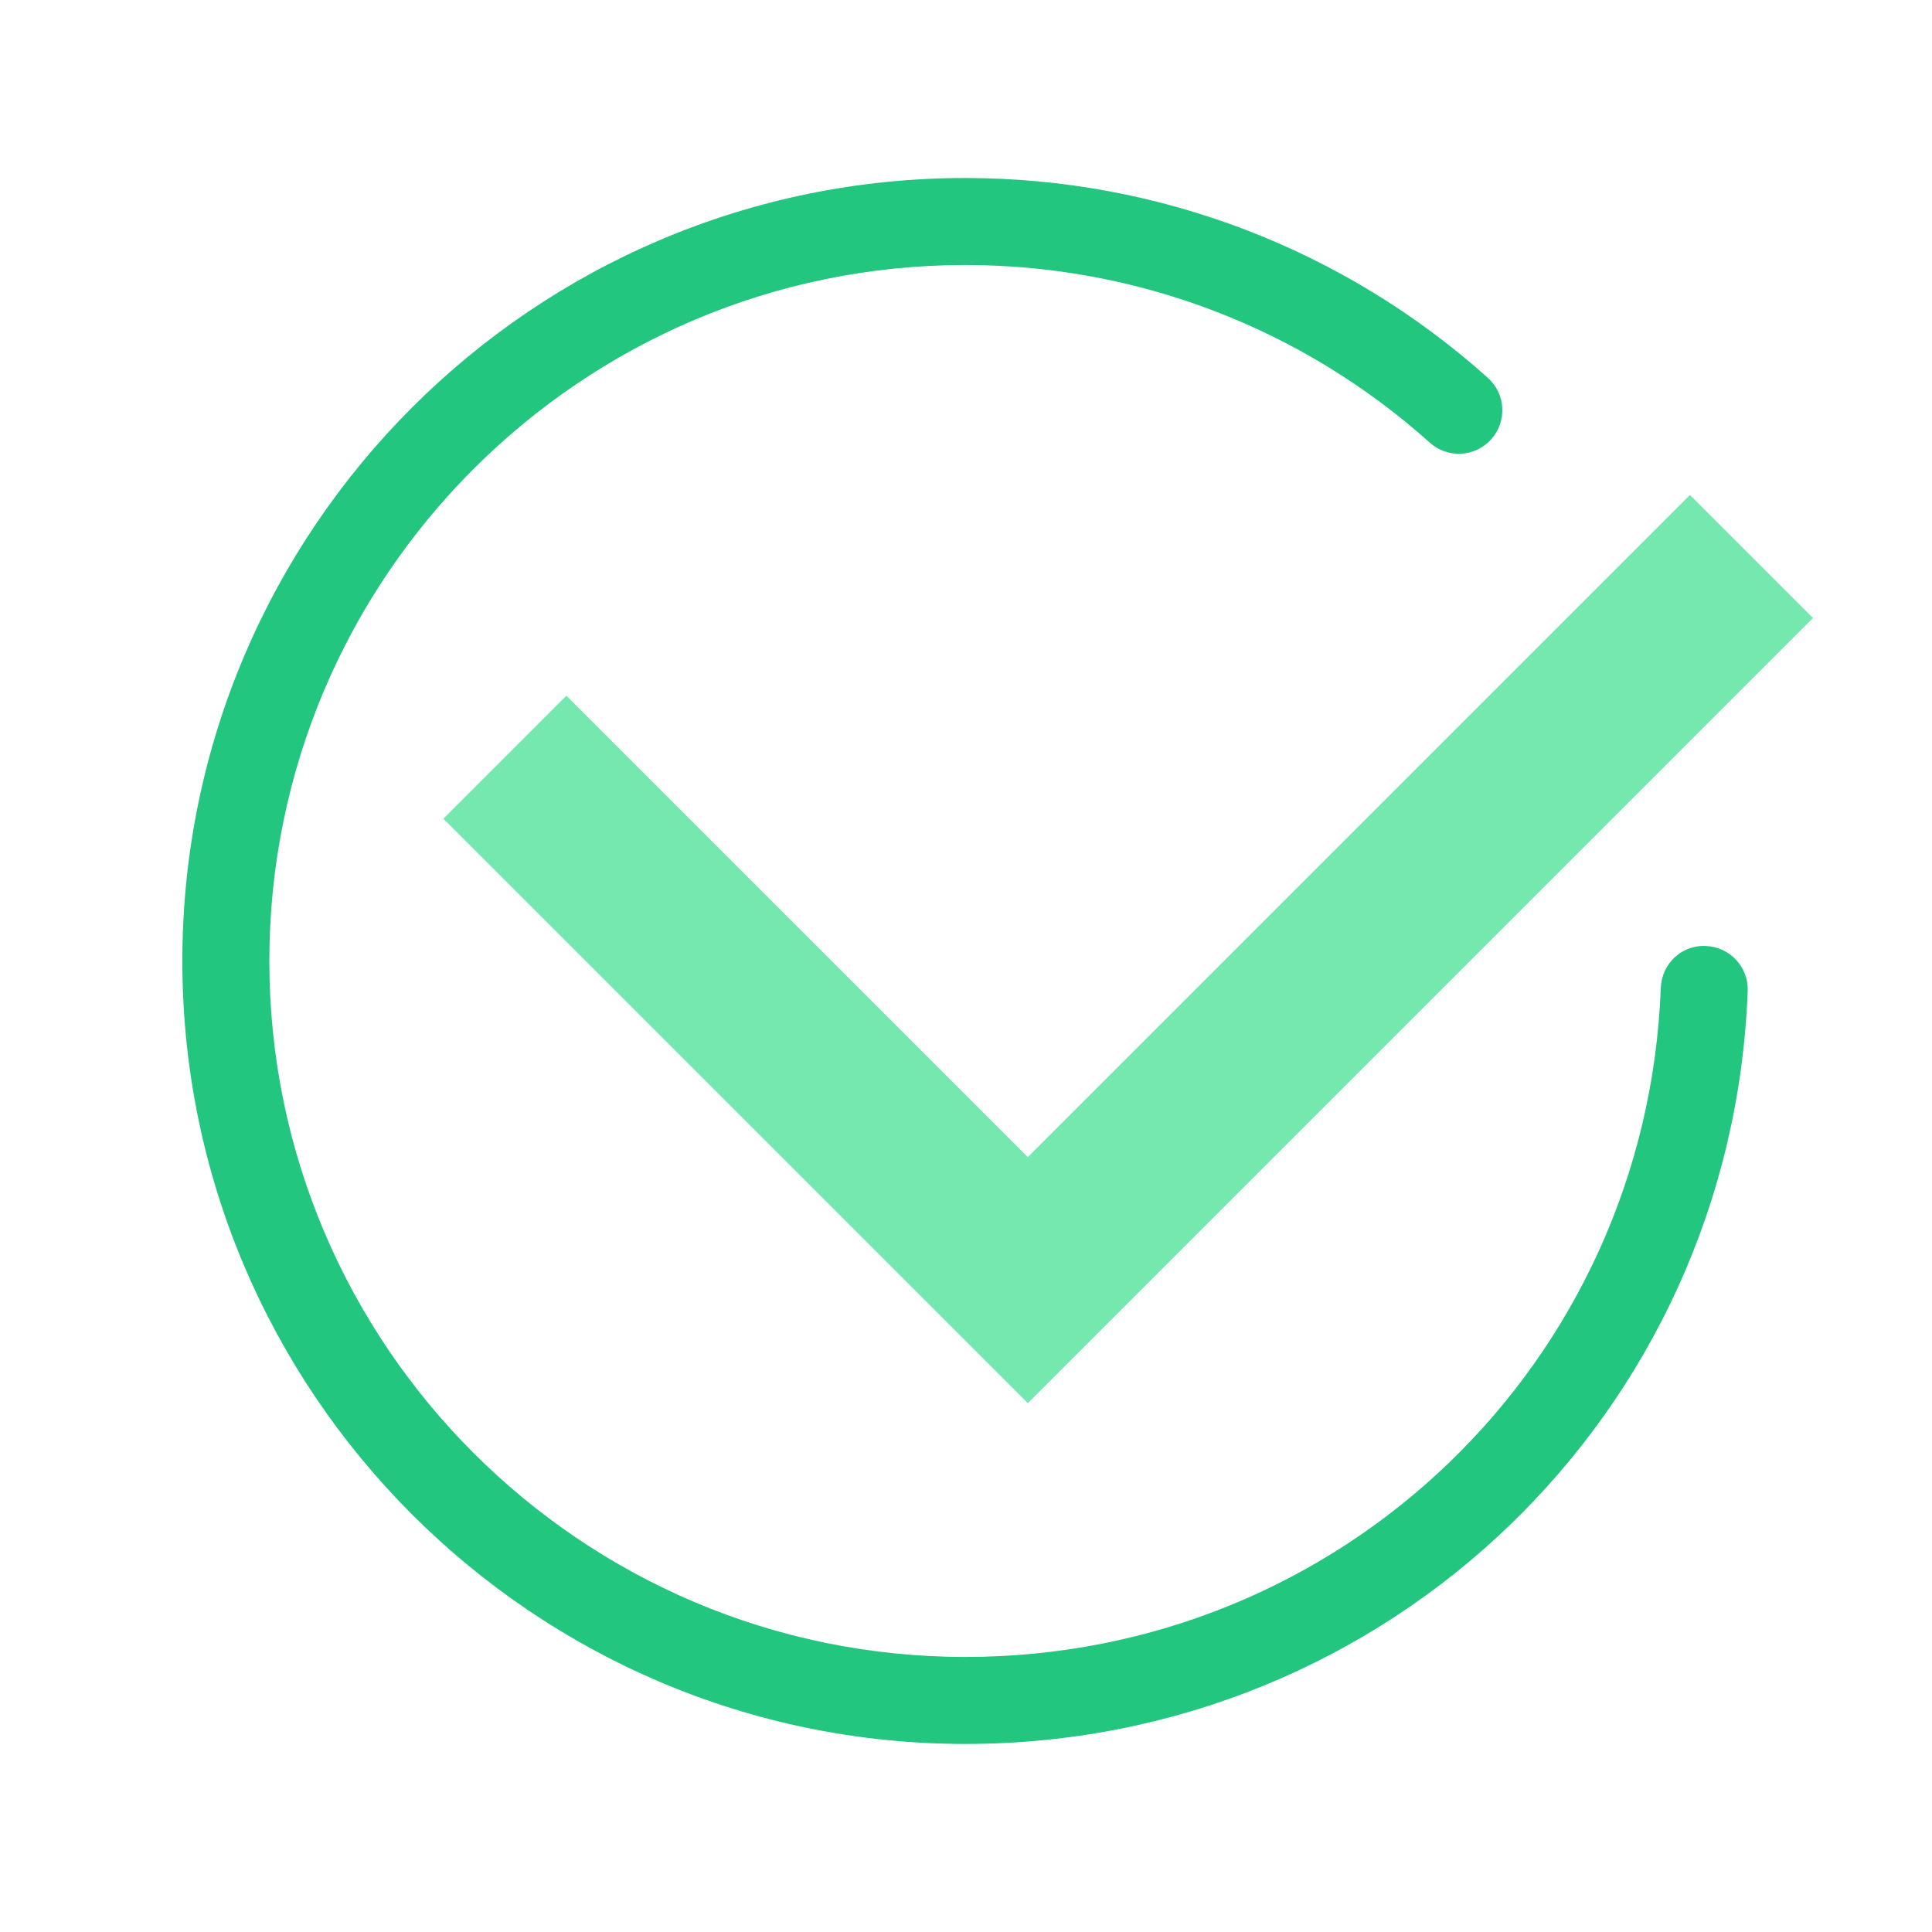
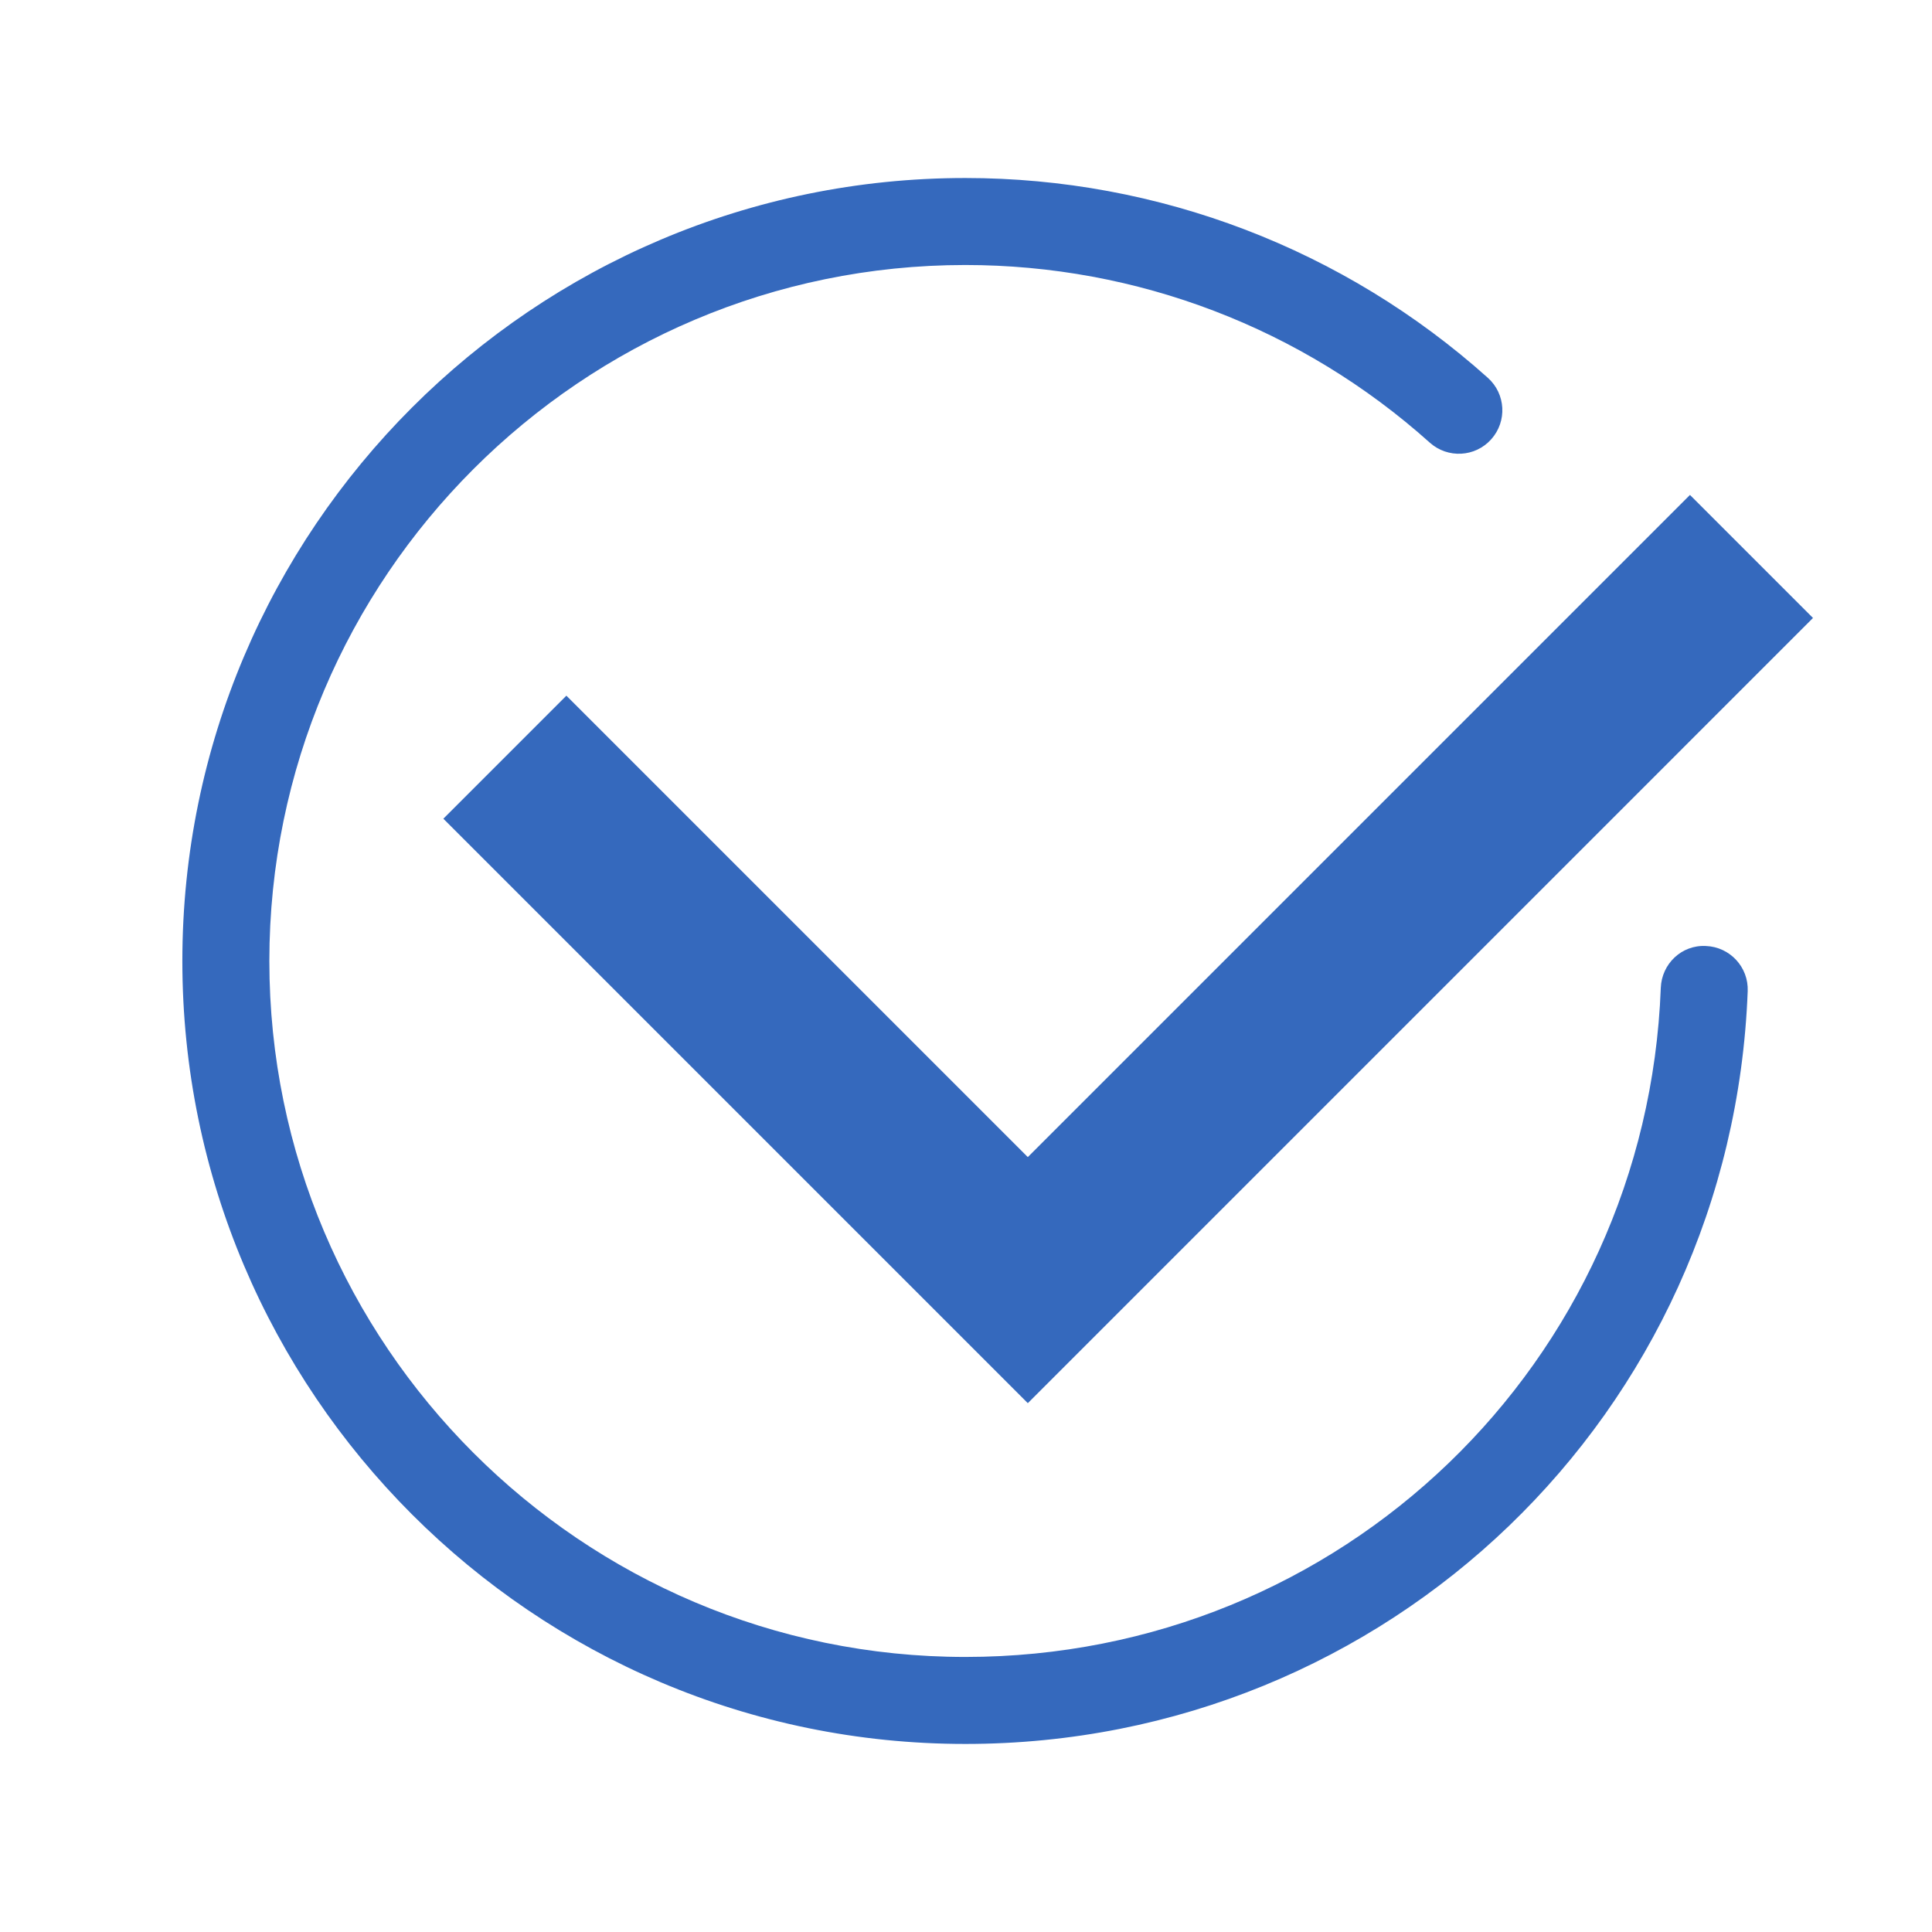
<svg xmlns="http://www.w3.org/2000/svg" width="800px" height="800px" viewBox="0 0 1024 1024" class="icon" version="1.1">
-   <path d="M511.642 924.328c-228.817 0-414.99-186.163-414.99-414.99S282.826 94.348 511.642 94.348c102.397 0 200.763 37.622 276.975 105.931 9.479 8.499 10.266 23.077 1.756 32.556-8.488 9.502-23.055 10.266-32.556 1.778-67.724-60.722-155.148-94.156-246.175-94.156-203.397 0-368.88 165.482-368.88 368.88S308.244 878.218 511.642 878.218c199.164 0 361.09-155.779 368.61-354.639 0.496-12.721 11.032-22.863 23.911-22.177 12.721 0.484 22.649 11.19 22.155 23.911-8.465 223.75-190.61 399.015-414.676 399.015z" fill="#22C67F" />
-   <path d="M960.927 327.539l-65.21-65.209-350.956 350.956-244.568-244.566-65.21 65.209 309.746 309.744 0.033-0.032 0.032 0.032z" fill="#74E8AE" />
+   <path d="M511.642 924.328c-228.817 0-414.99-186.163-414.99-414.99S282.826 94.348 511.642 94.348c102.397 0 200.763 37.622 276.975 105.931 9.479 8.499 10.266 23.077 1.756 32.556-8.488 9.502-23.055 10.266-32.556 1.778-67.724-60.722-155.148-94.156-246.175-94.156-203.397 0-368.88 165.482-368.88 368.88S308.244 878.218 511.642 878.218c199.164 0 361.09-155.779 368.61-354.639 0.496-12.721 11.032-22.863 23.911-22.177 12.721 0.484 22.649 11.19 22.155 23.911-8.465 223.75-190.61 399.015-414.676 399.015z" fill="#0344adcc" />
+   <path d="M960.927 327.539l-65.21-65.209-350.956 350.956-244.568-244.566-65.21 65.209 309.746 309.744 0.033-0.032 0.032 0.032z" fill="#0344adcc" />
</svg>
